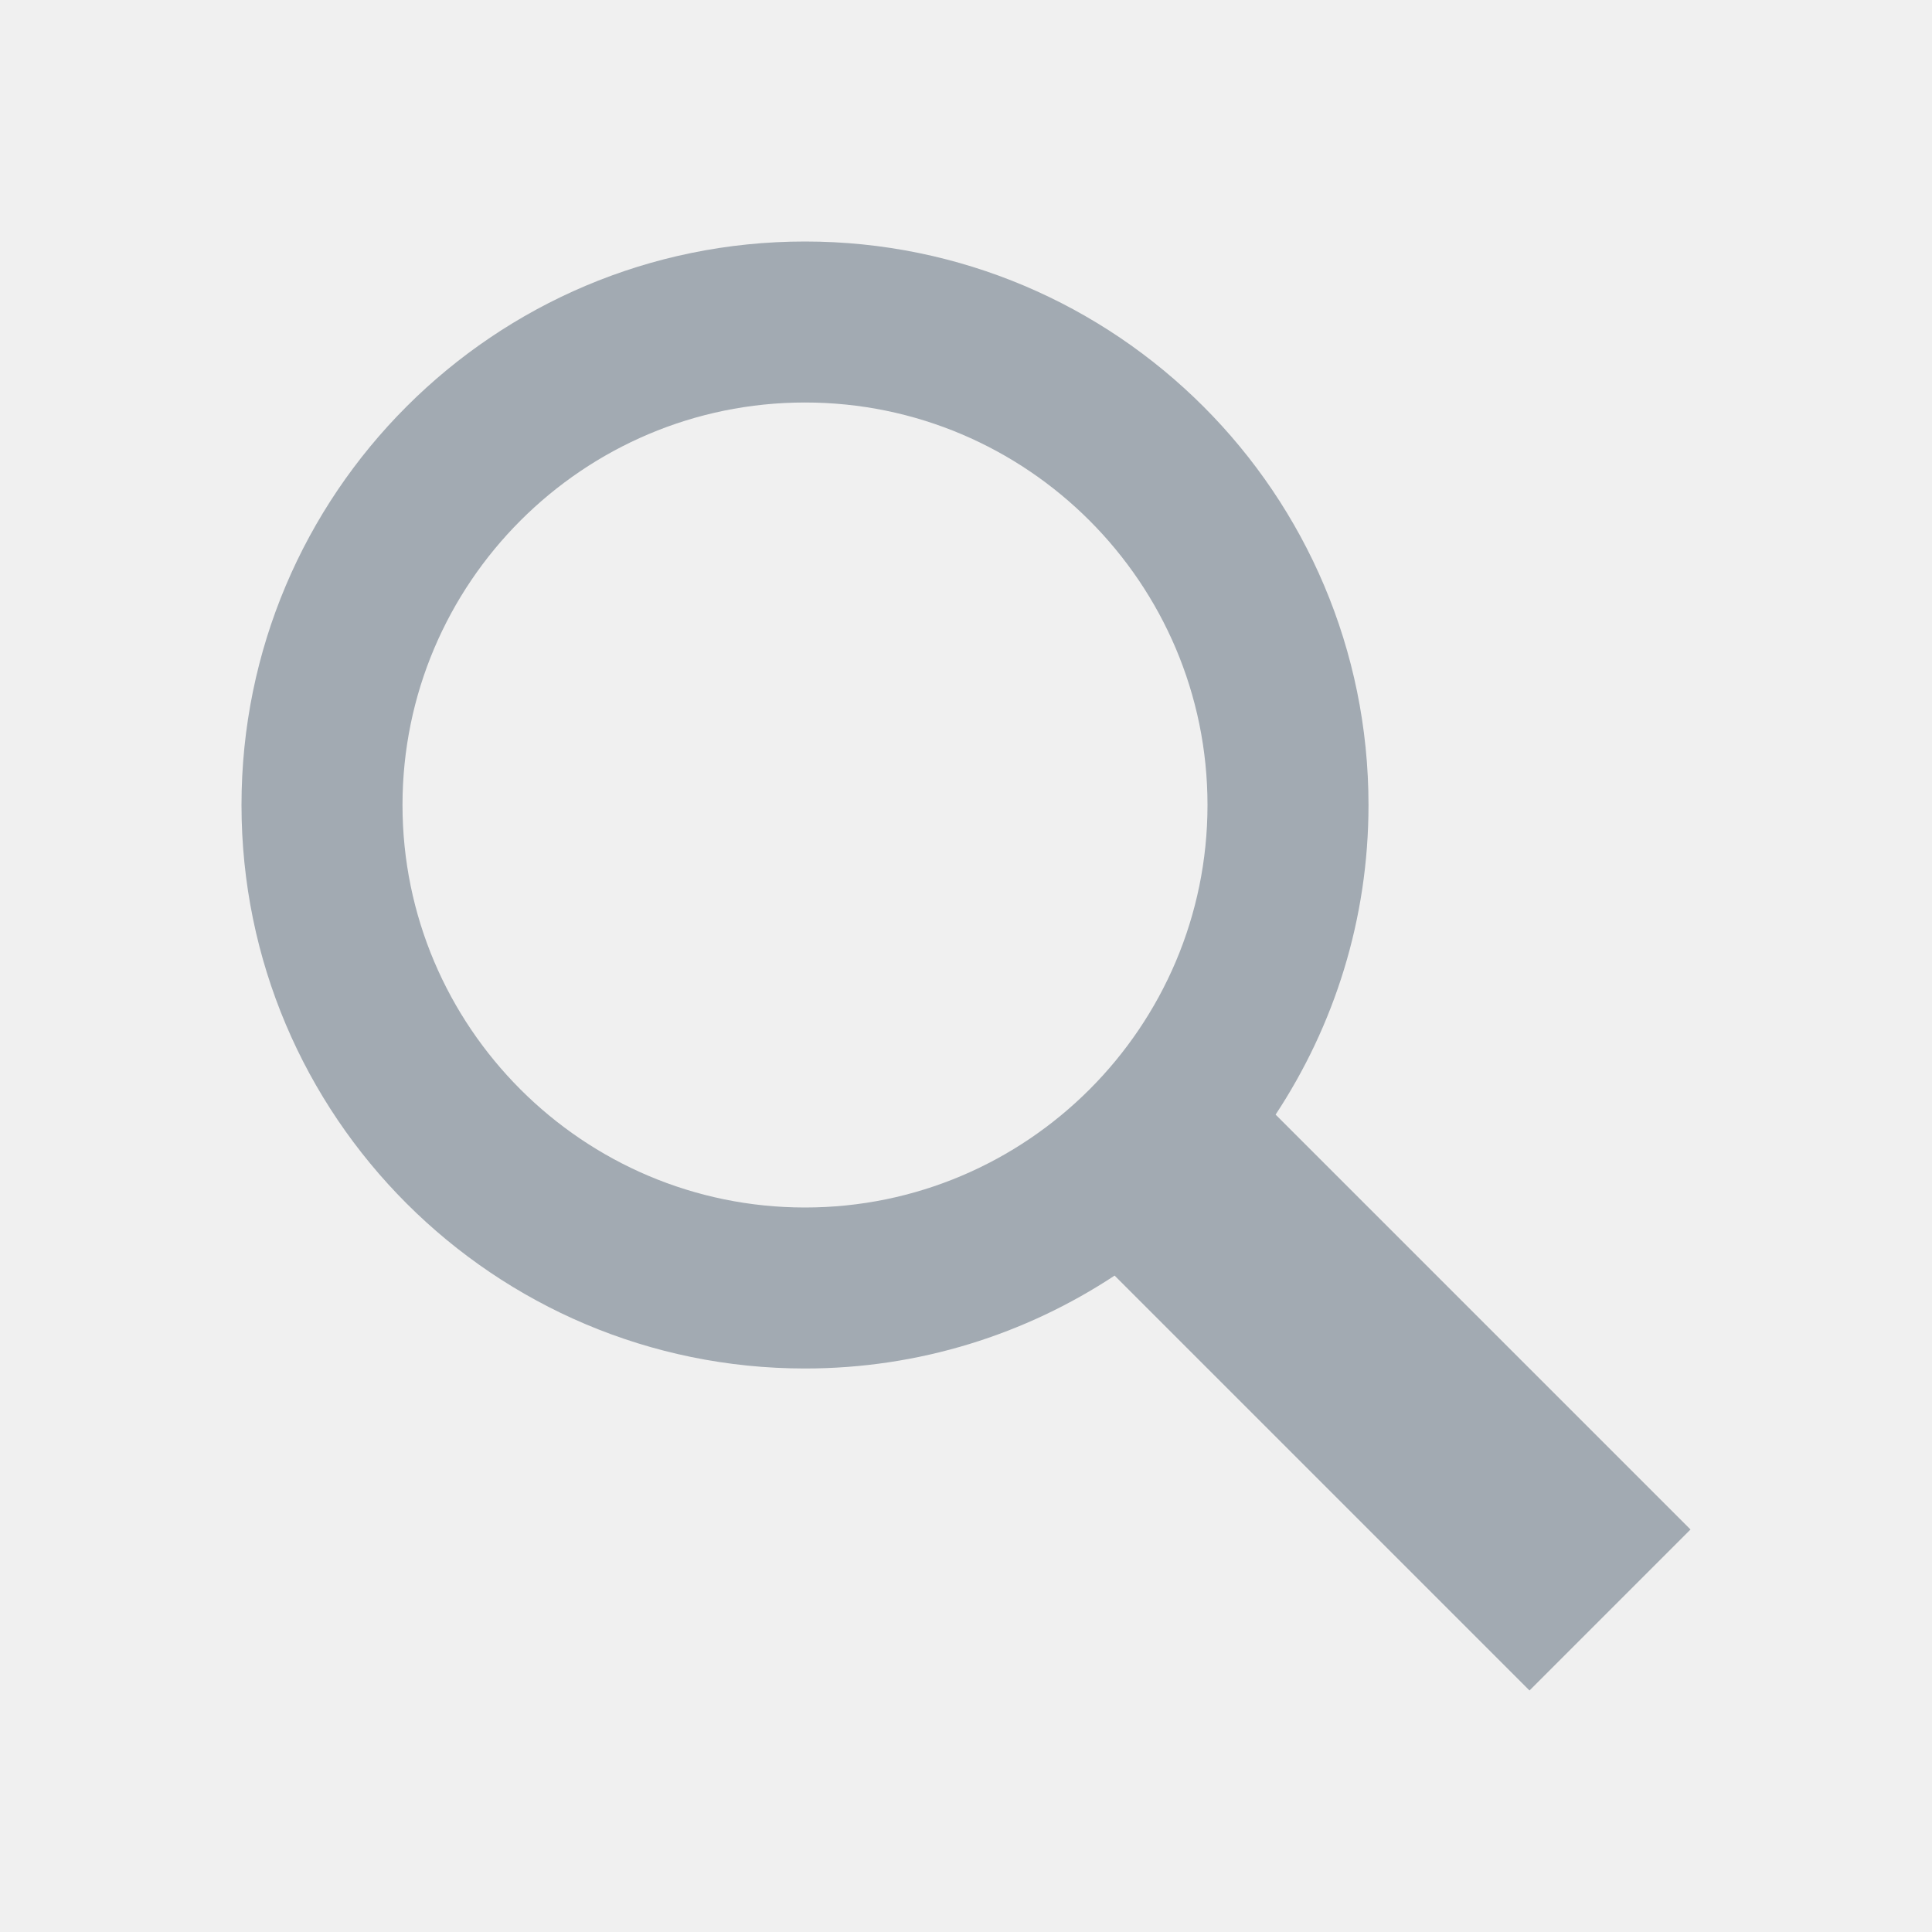
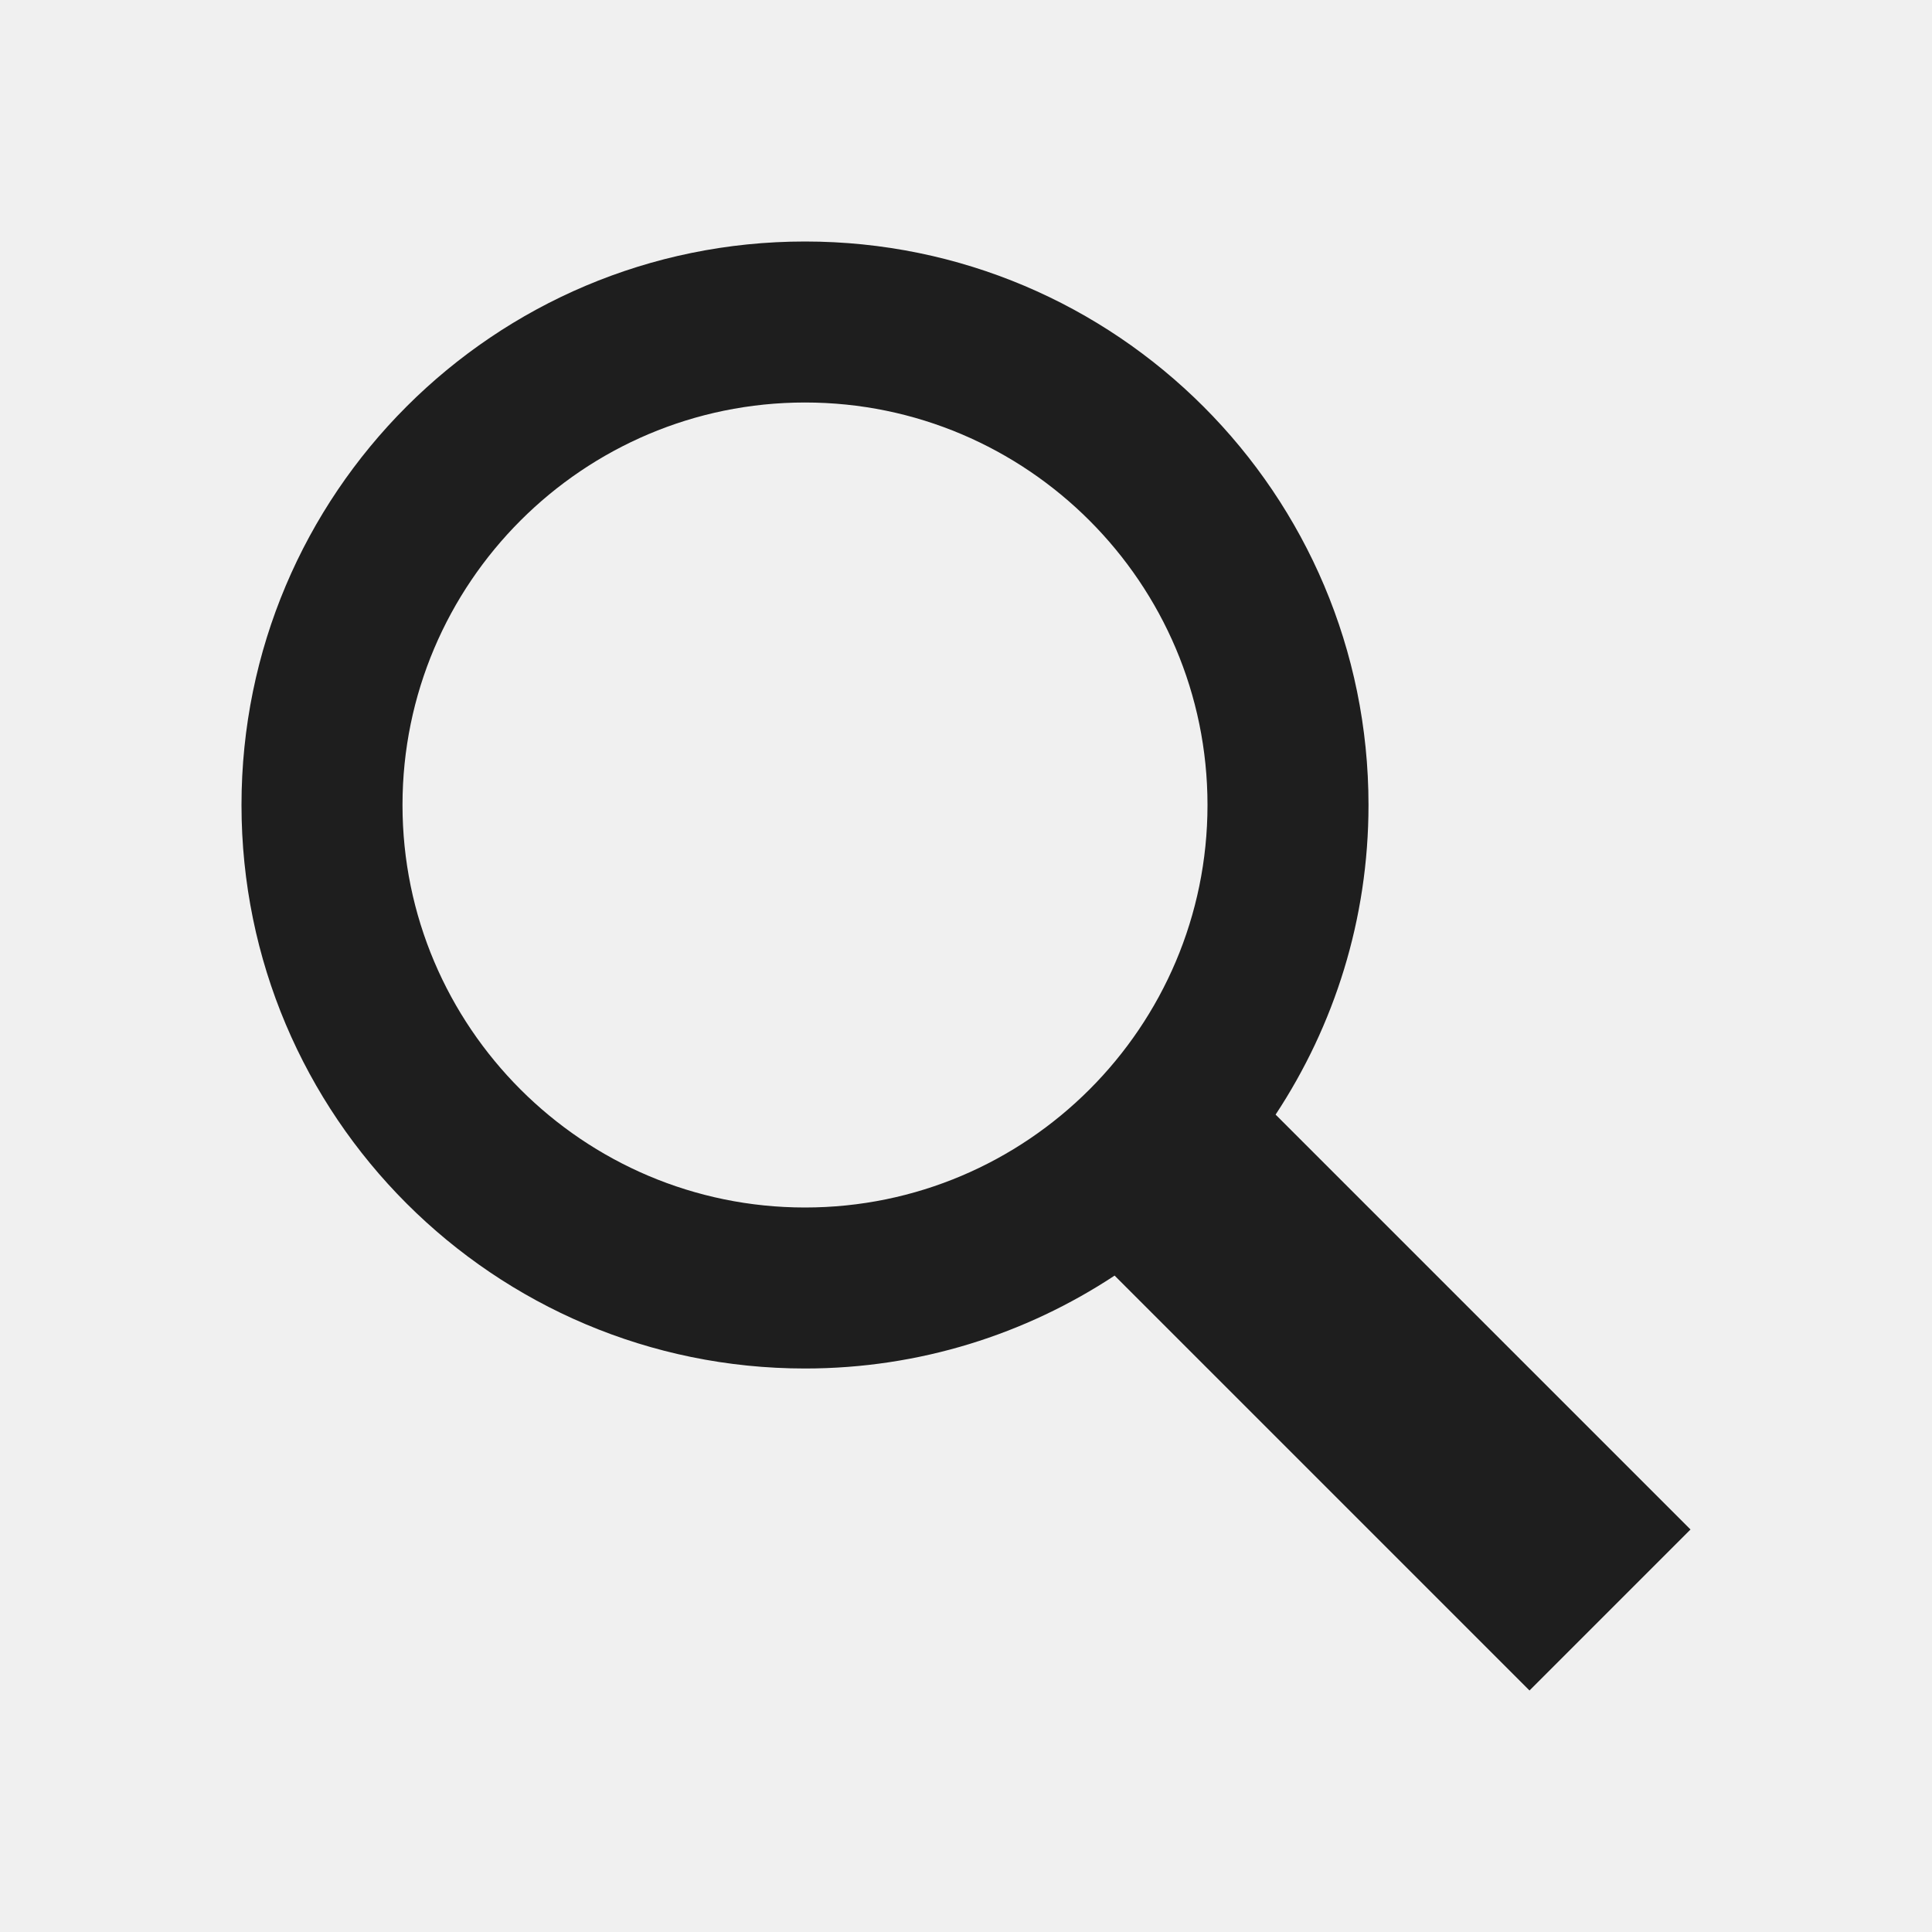
<svg xmlns="http://www.w3.org/2000/svg" width="24" height="24" viewBox="0 0 24 24" fill="none">
  <mask id="mask0_0_280" style="mask-type:alpha" maskUnits="userSpaceOnUse" x="3" y="3" width="18" height="18">
    <path fill-rule="evenodd" clip-rule="evenodd" d="M15.846 13.846L21 19L19 21L13.846 15.846C12.742 16.574 11.421 17 10 17C6.134 17 3 13.866 3 10C3 6.134 6.134 3 10 3C13.866 3 17 6.134 17 10C17 11.421 16.574 12.742 15.846 13.846ZM10 5C7.243 5 5 7.243 5 10C5 12.757 7.243 15 10 15C12.757 15 15 12.757 15 10C15 7.243 12.757 5 10 5Z" fill="white" />
  </mask>
  <g mask="url(#mask0_0_280)">
-     <rect width="24" height="24" fill="#A2AAB2" />
+     <rect width="24" height="24" fill="#1E1E1E" />
  </g>
</svg>
